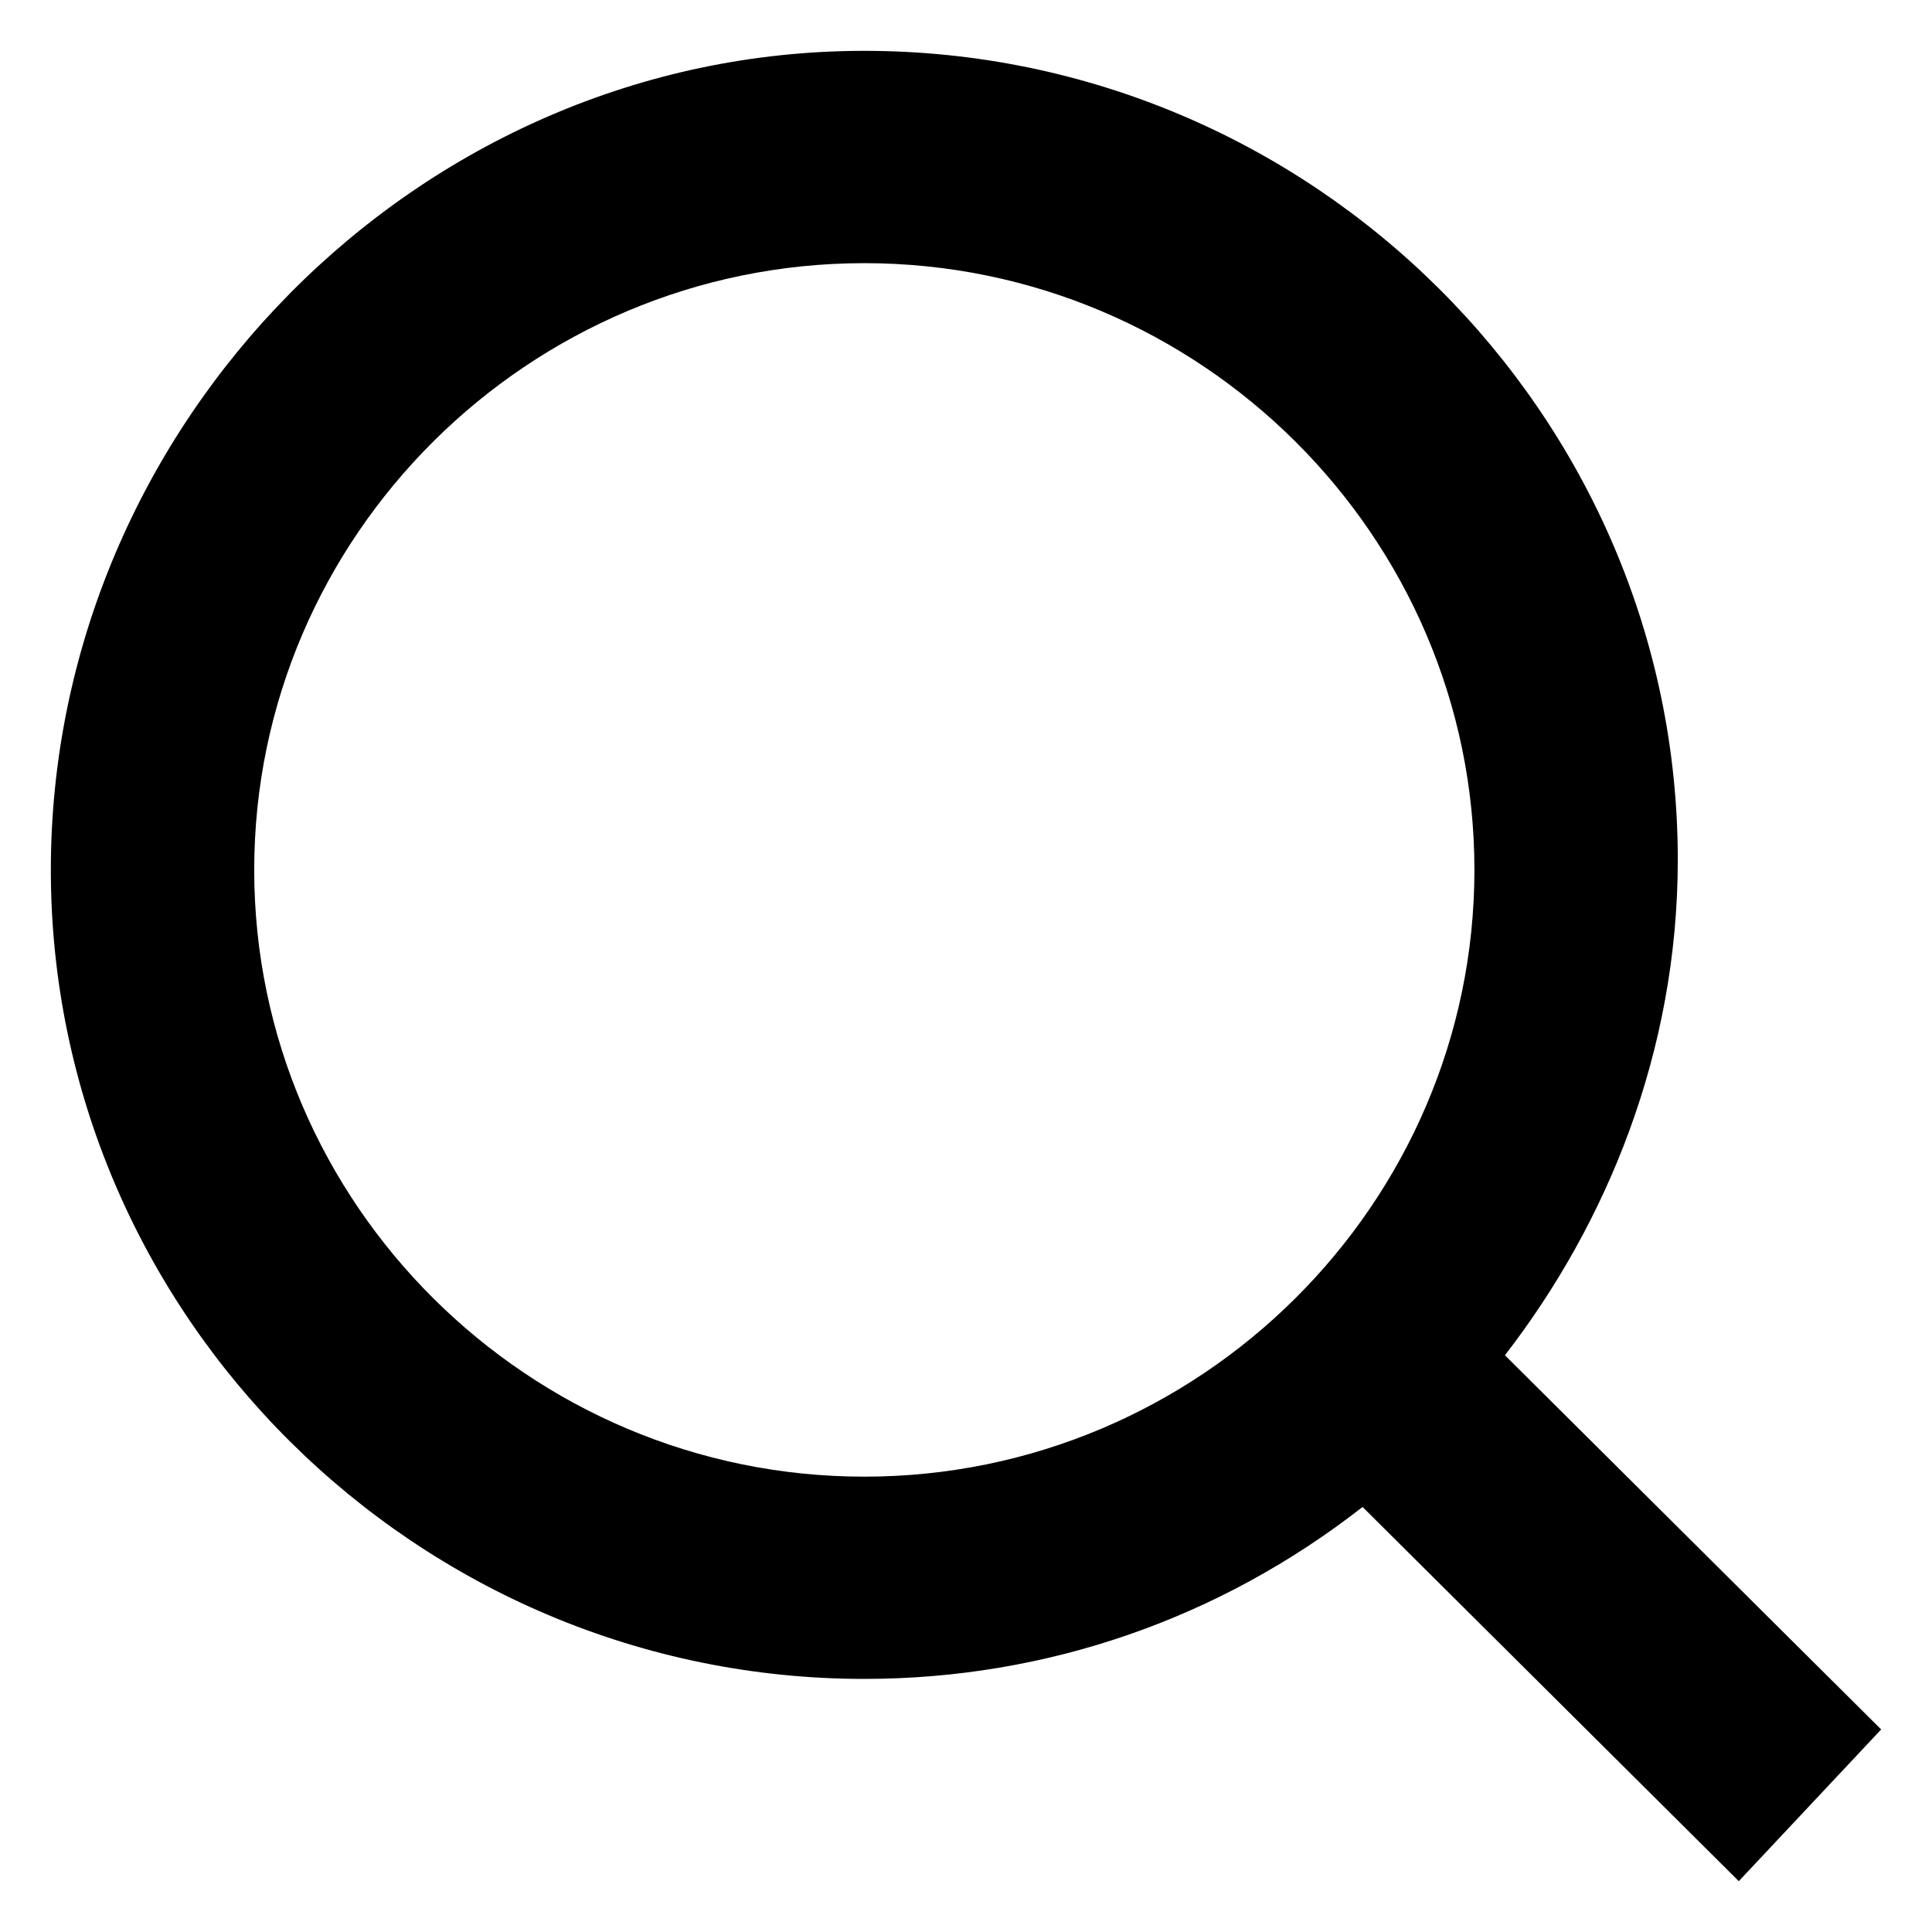
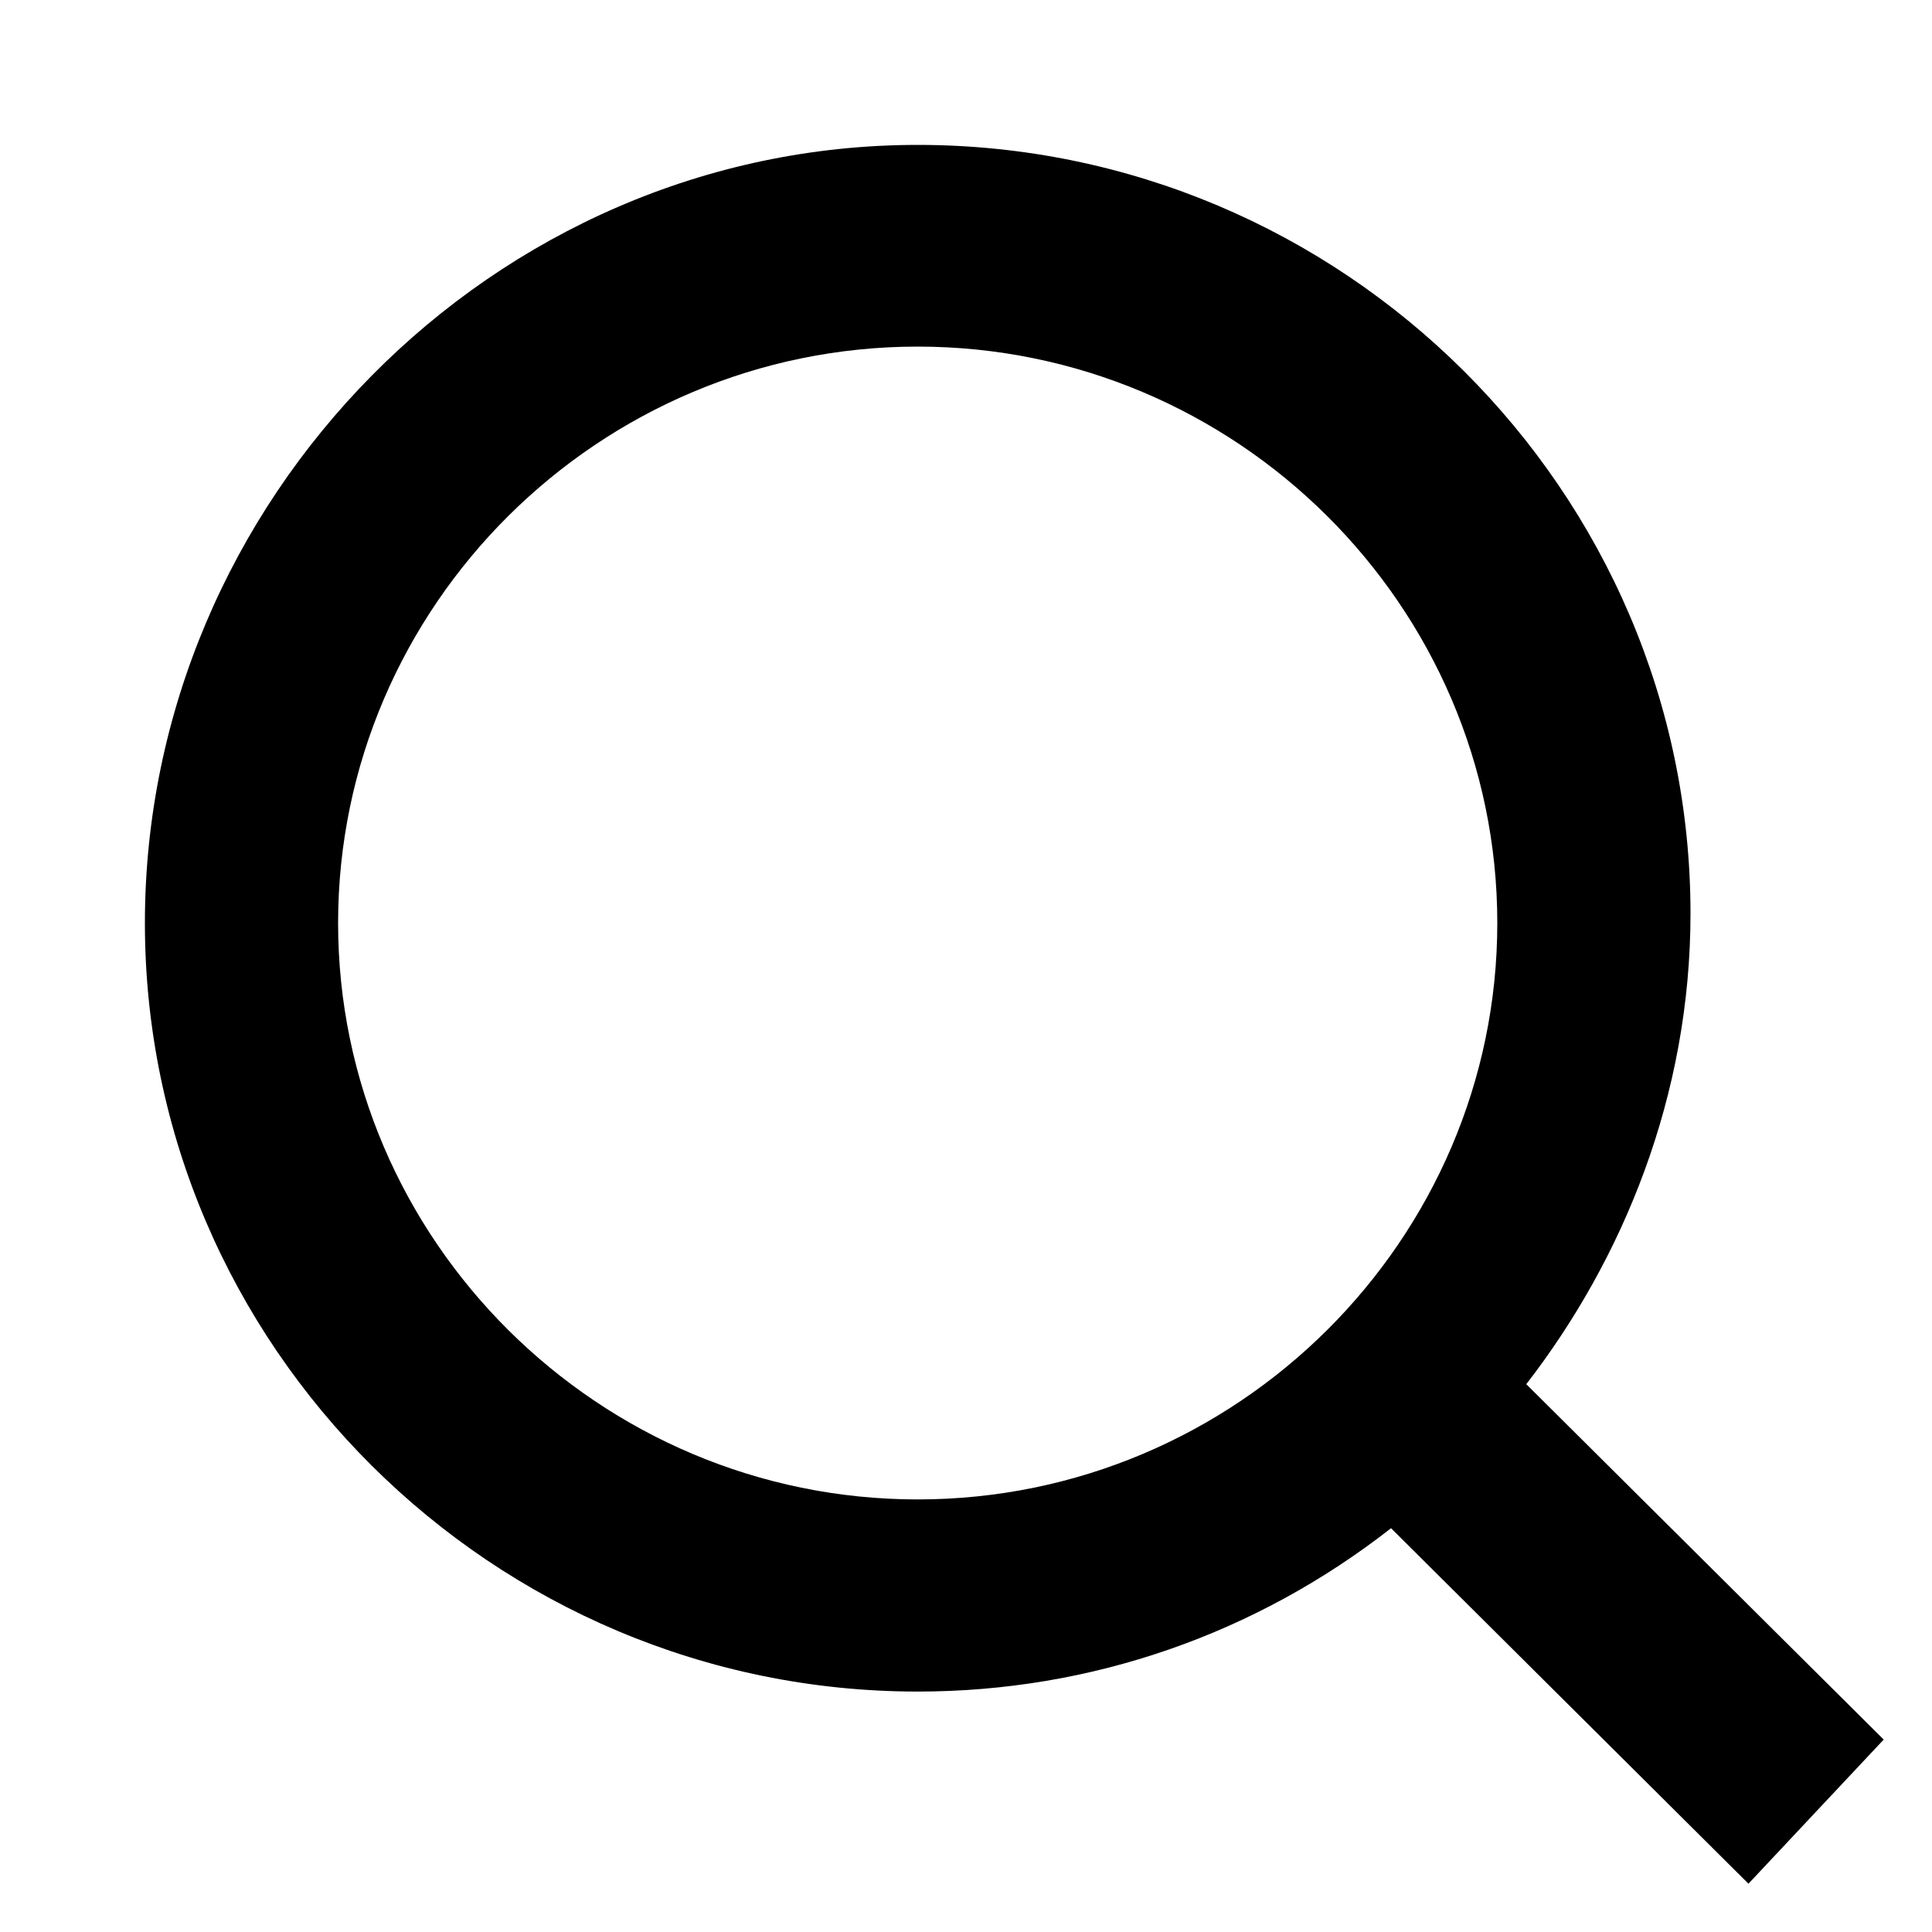
- <svg xmlns="http://www.w3.org/2000/svg" width="19" height="19" fill="none">
-   <path fill="#000" d="m18.5 17.008-3.7-3.68c1-1.293 1.7-2.983 1.7-4.873C16.5 4.08 12.9.5 8.5.5s-8 3.68-8 8.055c0 4.376 3.6 7.956 8 7.956 1.8 0 3.5-.597 4.9-1.691L17.1 18.5l1.4-1.492Zm-10-2.486c-3.3 0-6-2.685-6-5.967 0-3.282 2.7-5.967 6-5.967s6 2.685 6 5.967c0 3.282-2.7 5.967-6 5.967Z" />
+ <svg xmlns="http://www.w3.org/2000/svg" width="20" height="20" viewBox="0 0 20 20" fill="none">
+   <path d="M19.5 18.008L15.8 14.329C16.8 13.036 17.5 11.345 17.5 9.456C17.5 5.08 13.9 1.5 9.5 1.5C5.1 1.5 1.5 5.18 1.5 9.555C1.5 13.931 5.1 17.511 9.5 17.511C11.3 17.511 13 16.914 14.4 15.82L18.1 19.5L19.5 18.008ZM9.5 15.522C6.2 15.522 3.5 12.837 3.5 9.555C3.5 6.273 6.2 3.588 9.5 3.588C12.8 3.588 15.5 6.273 15.5 9.555C15.5 12.837 12.8 15.522 9.5 15.522Z" fill="black" />
</svg>
